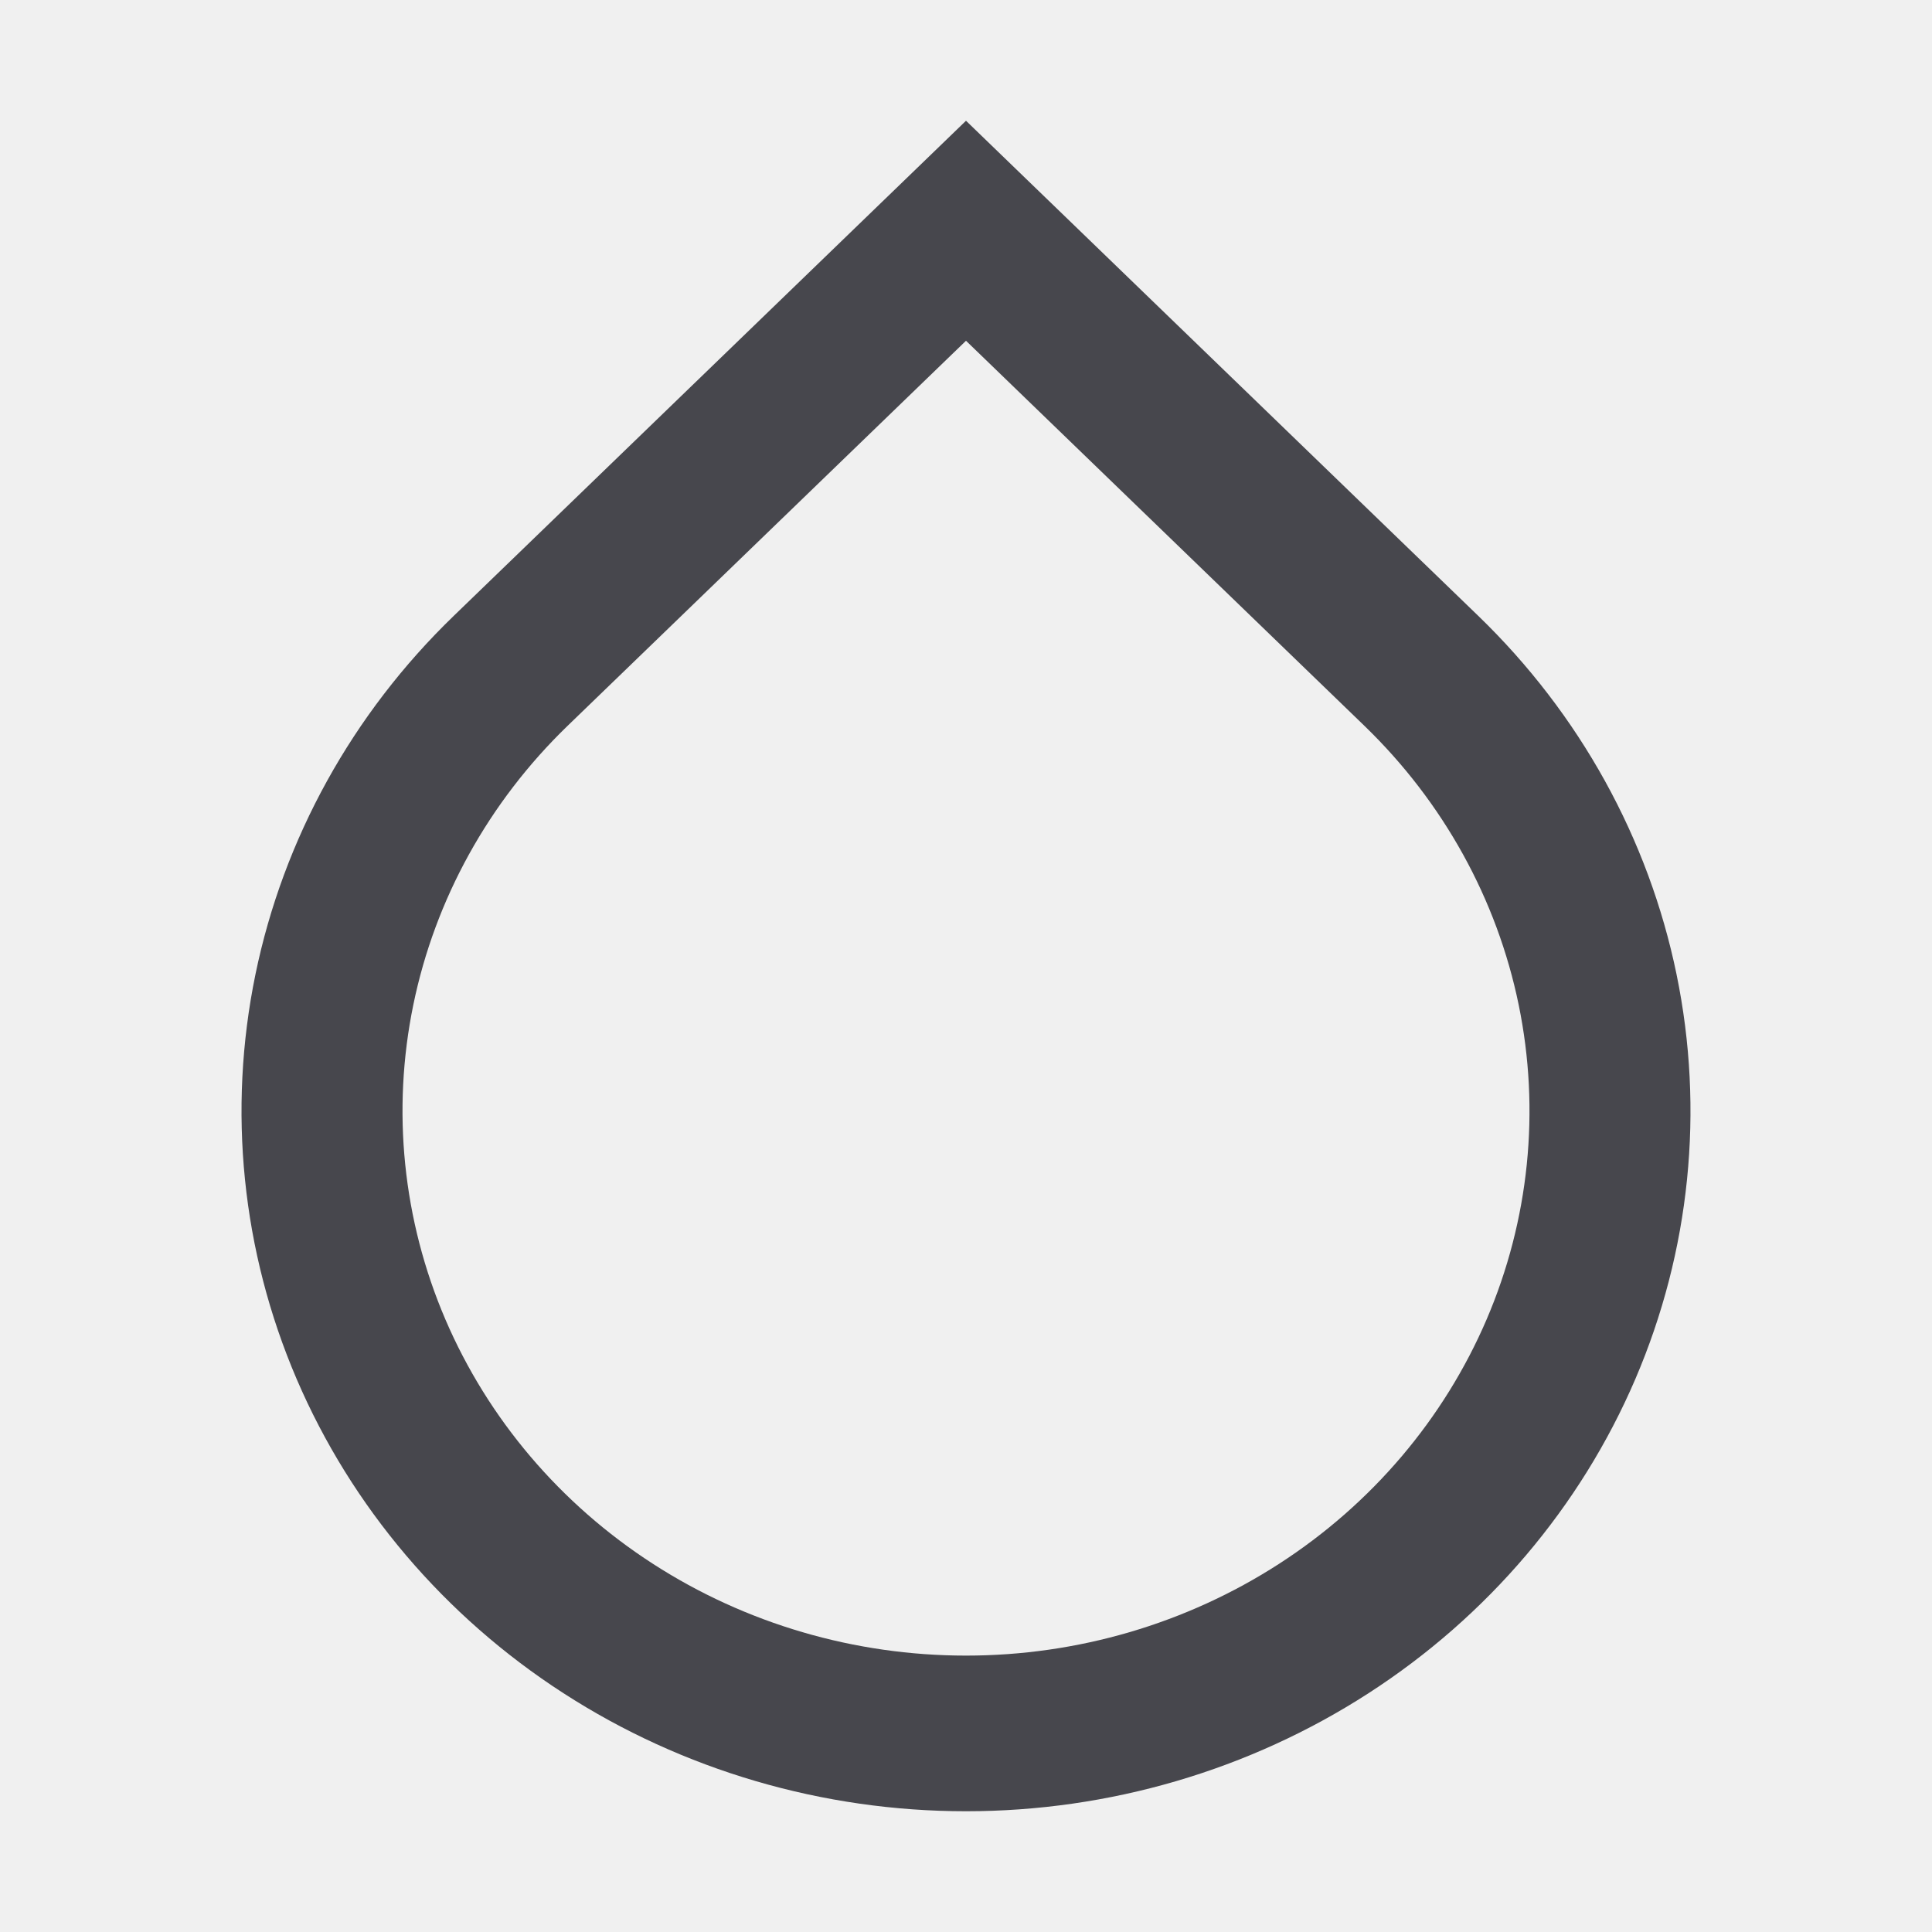
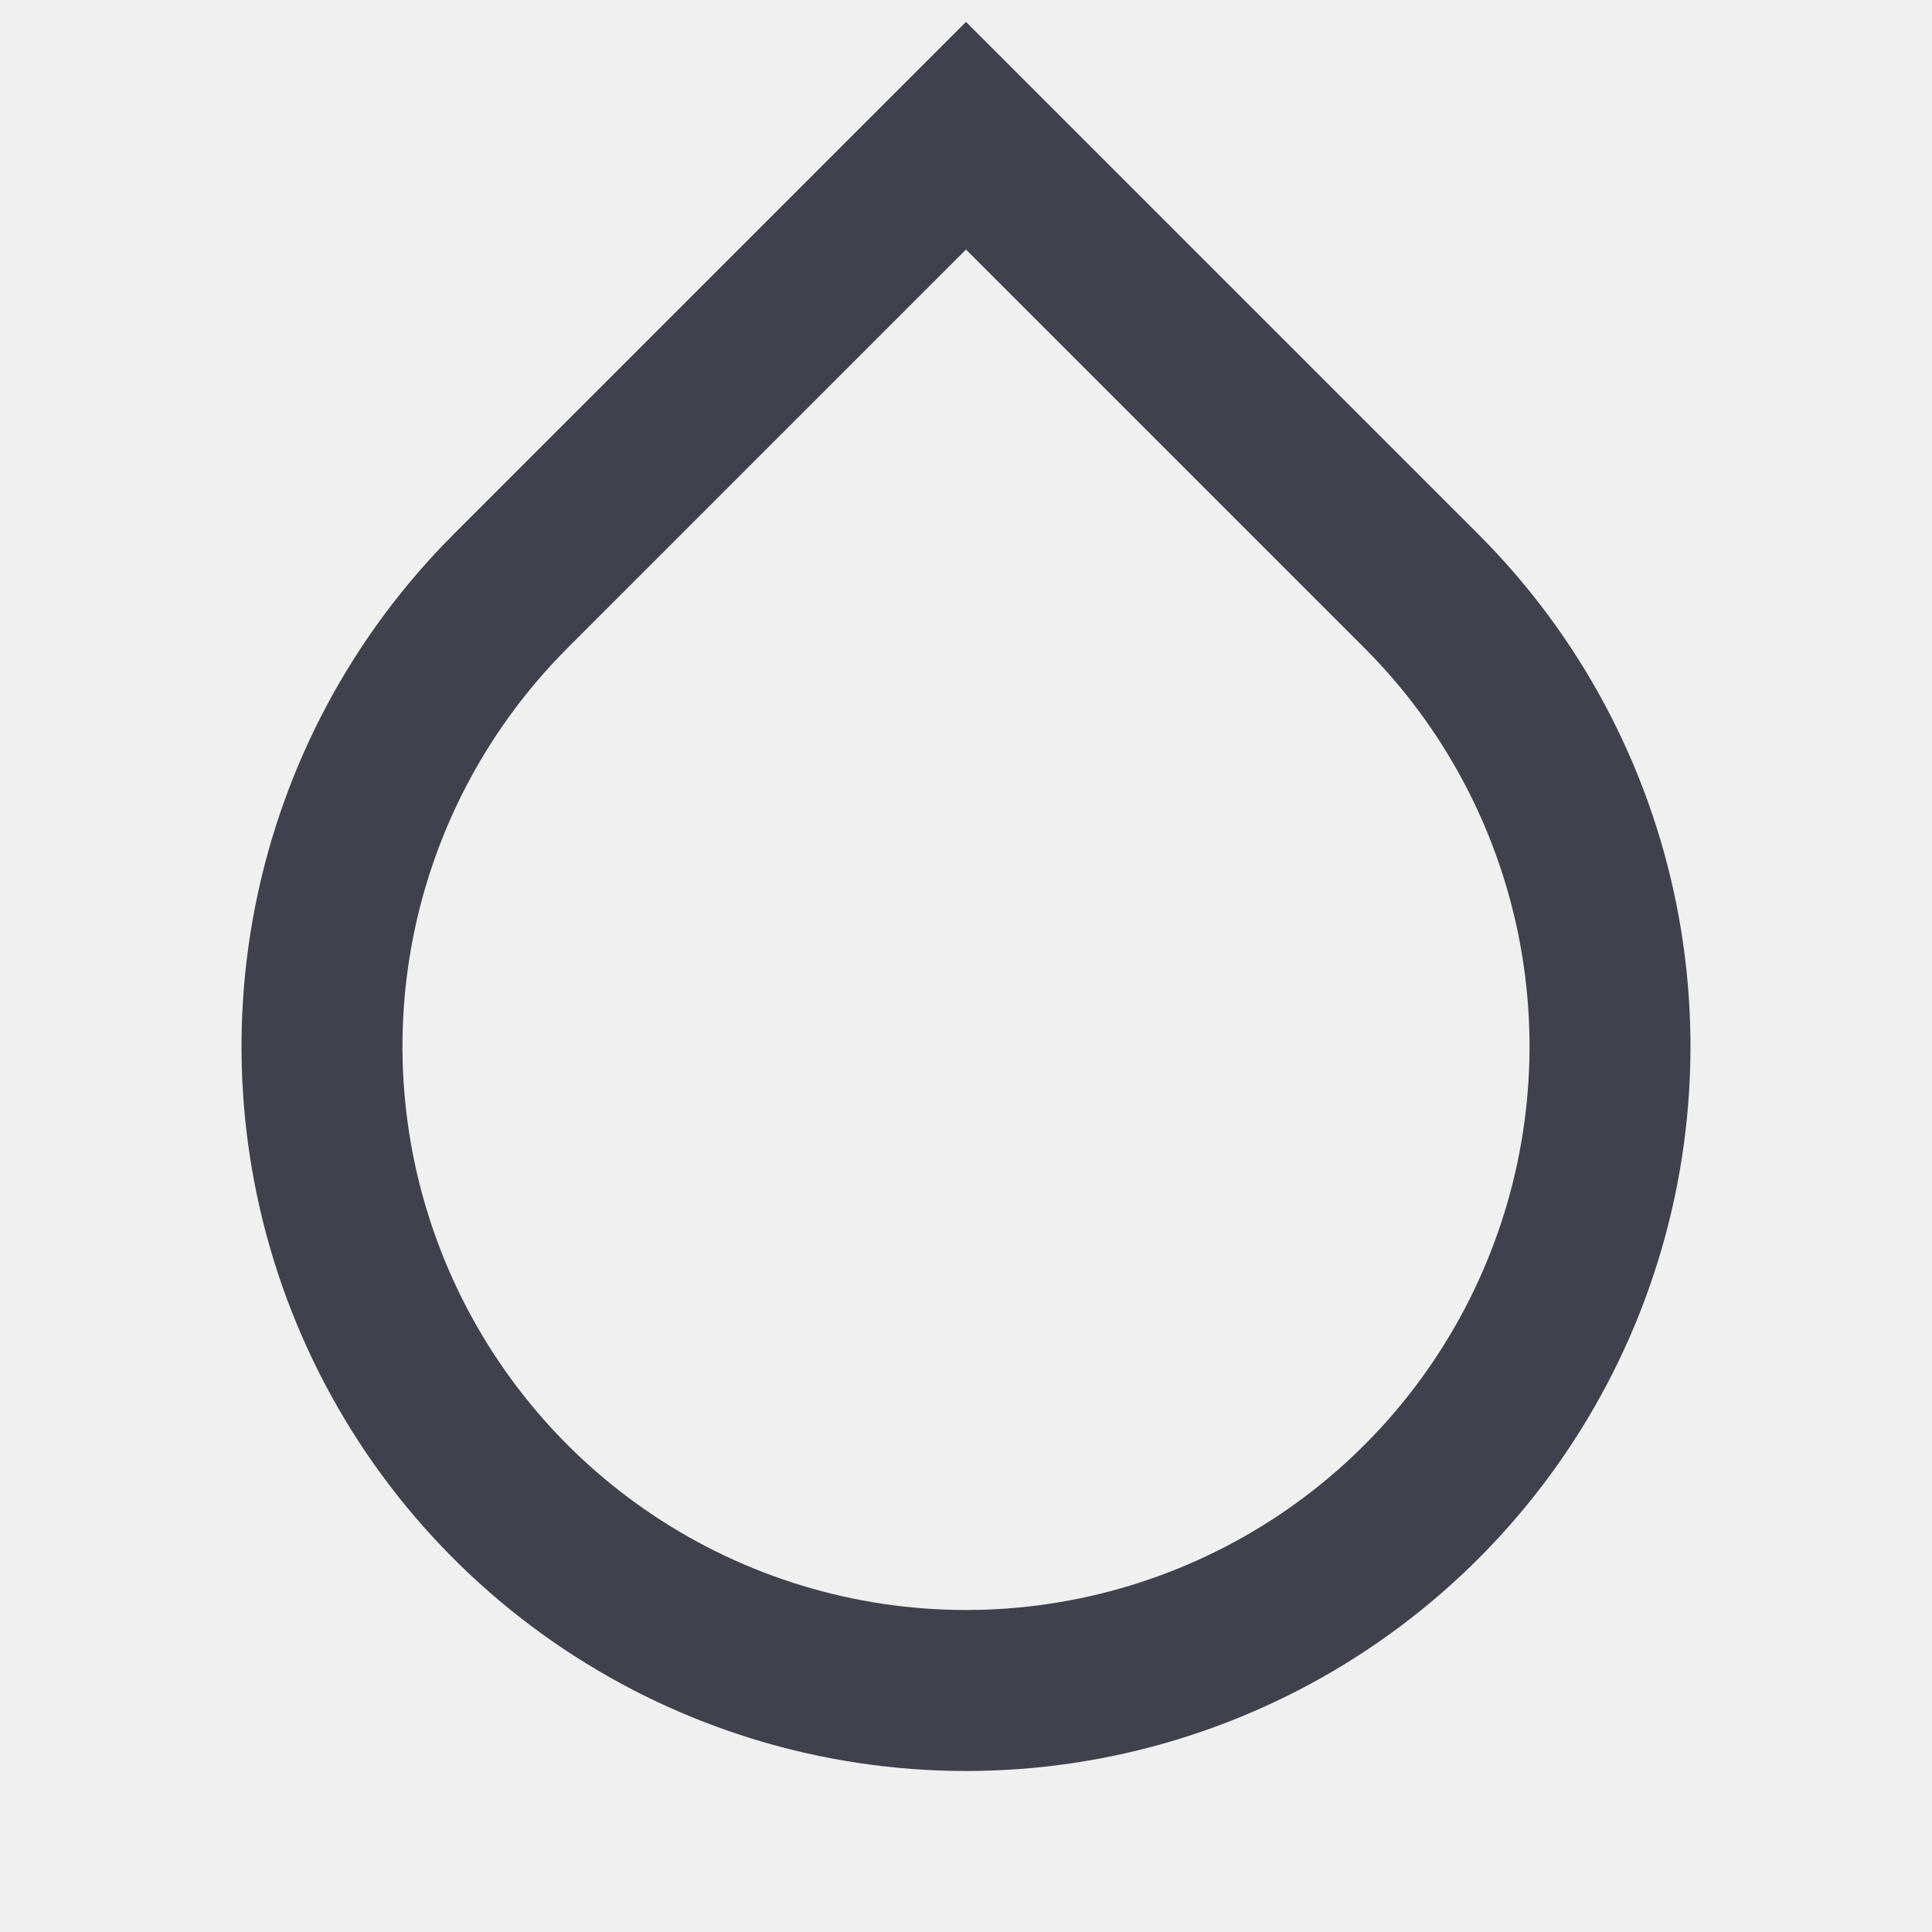
- <svg xmlns="http://www.w3.org/2000/svg" width="32" height="32" viewBox="0 0 32 32" fill="none">
-   <g clip-path="url(#clip0_109_36)">
-     <path d="M16 5.644L9.4 12.023C8.095 13.285 7.206 14.892 6.846 16.642C6.486 18.392 6.671 20.206 7.377 21.854C8.084 23.502 9.28 24.911 10.815 25.902C12.35 26.893 14.154 27.422 16 27.422C17.846 27.422 19.65 26.893 21.185 25.902C22.72 24.911 23.916 23.502 24.623 21.854C25.329 20.206 25.514 18.392 25.154 16.642C24.794 14.892 23.905 13.285 22.6 12.023L16 5.644ZM16 2L24.485 10.201C26.164 11.823 27.306 13.89 27.769 16.139C28.232 18.389 27.995 20.721 27.087 22.84C26.178 24.96 24.64 26.771 22.667 28.045C20.693 29.32 18.373 30 16 30C13.627 30 11.307 29.32 9.333 28.045C7.36 26.771 5.822 24.96 4.913 22.84C4.005 20.721 3.768 18.389 4.231 16.139C4.694 13.89 5.836 11.823 7.515 10.201L16 2Z" fill="#47474D" />
-   </g>
-   <defs>
-     <clipPath id="clip0_109_36">
-       <rect width="32" height="32" fill="white" />
-     </clipPath>
-   </defs>
+ <svg xmlns="http://www.w3.org/2000/svg" width="24" height="24" viewBox="0 0 24 24" fill="none">
+   <path d="M12 3.1L7.05 8.05C6.071 9.029 5.404 10.276 5.134 11.634C4.864 12.992 5.003 14.399 5.533 15.678C6.063 16.957 6.96 18.051 8.111 18.82C9.262 19.589 10.616 20 12 20C13.384 20 14.738 19.589 15.889 18.82C17.04 18.051 17.937 16.957 18.467 15.678C18.997 14.399 19.136 12.992 18.866 11.634C18.596 10.276 17.929 9.029 16.95 8.05L12 3.1ZM12 0.272L18.364 6.636C19.623 7.895 20.48 9.498 20.827 11.244C21.174 12.99 20.996 14.8 20.315 16.444C19.634 18.089 18.48 19.494 17 20.483C15.52 21.472 13.78 22 12 22C10.22 22 8.48 21.472 7 20.483C5.52 19.494 4.366 18.089 3.685 16.444C3.004 14.8 2.826 12.99 3.173 11.244C3.52 9.498 4.377 7.895 5.636 6.636L12 0.272Z" fill="#41414D" />
</svg>
